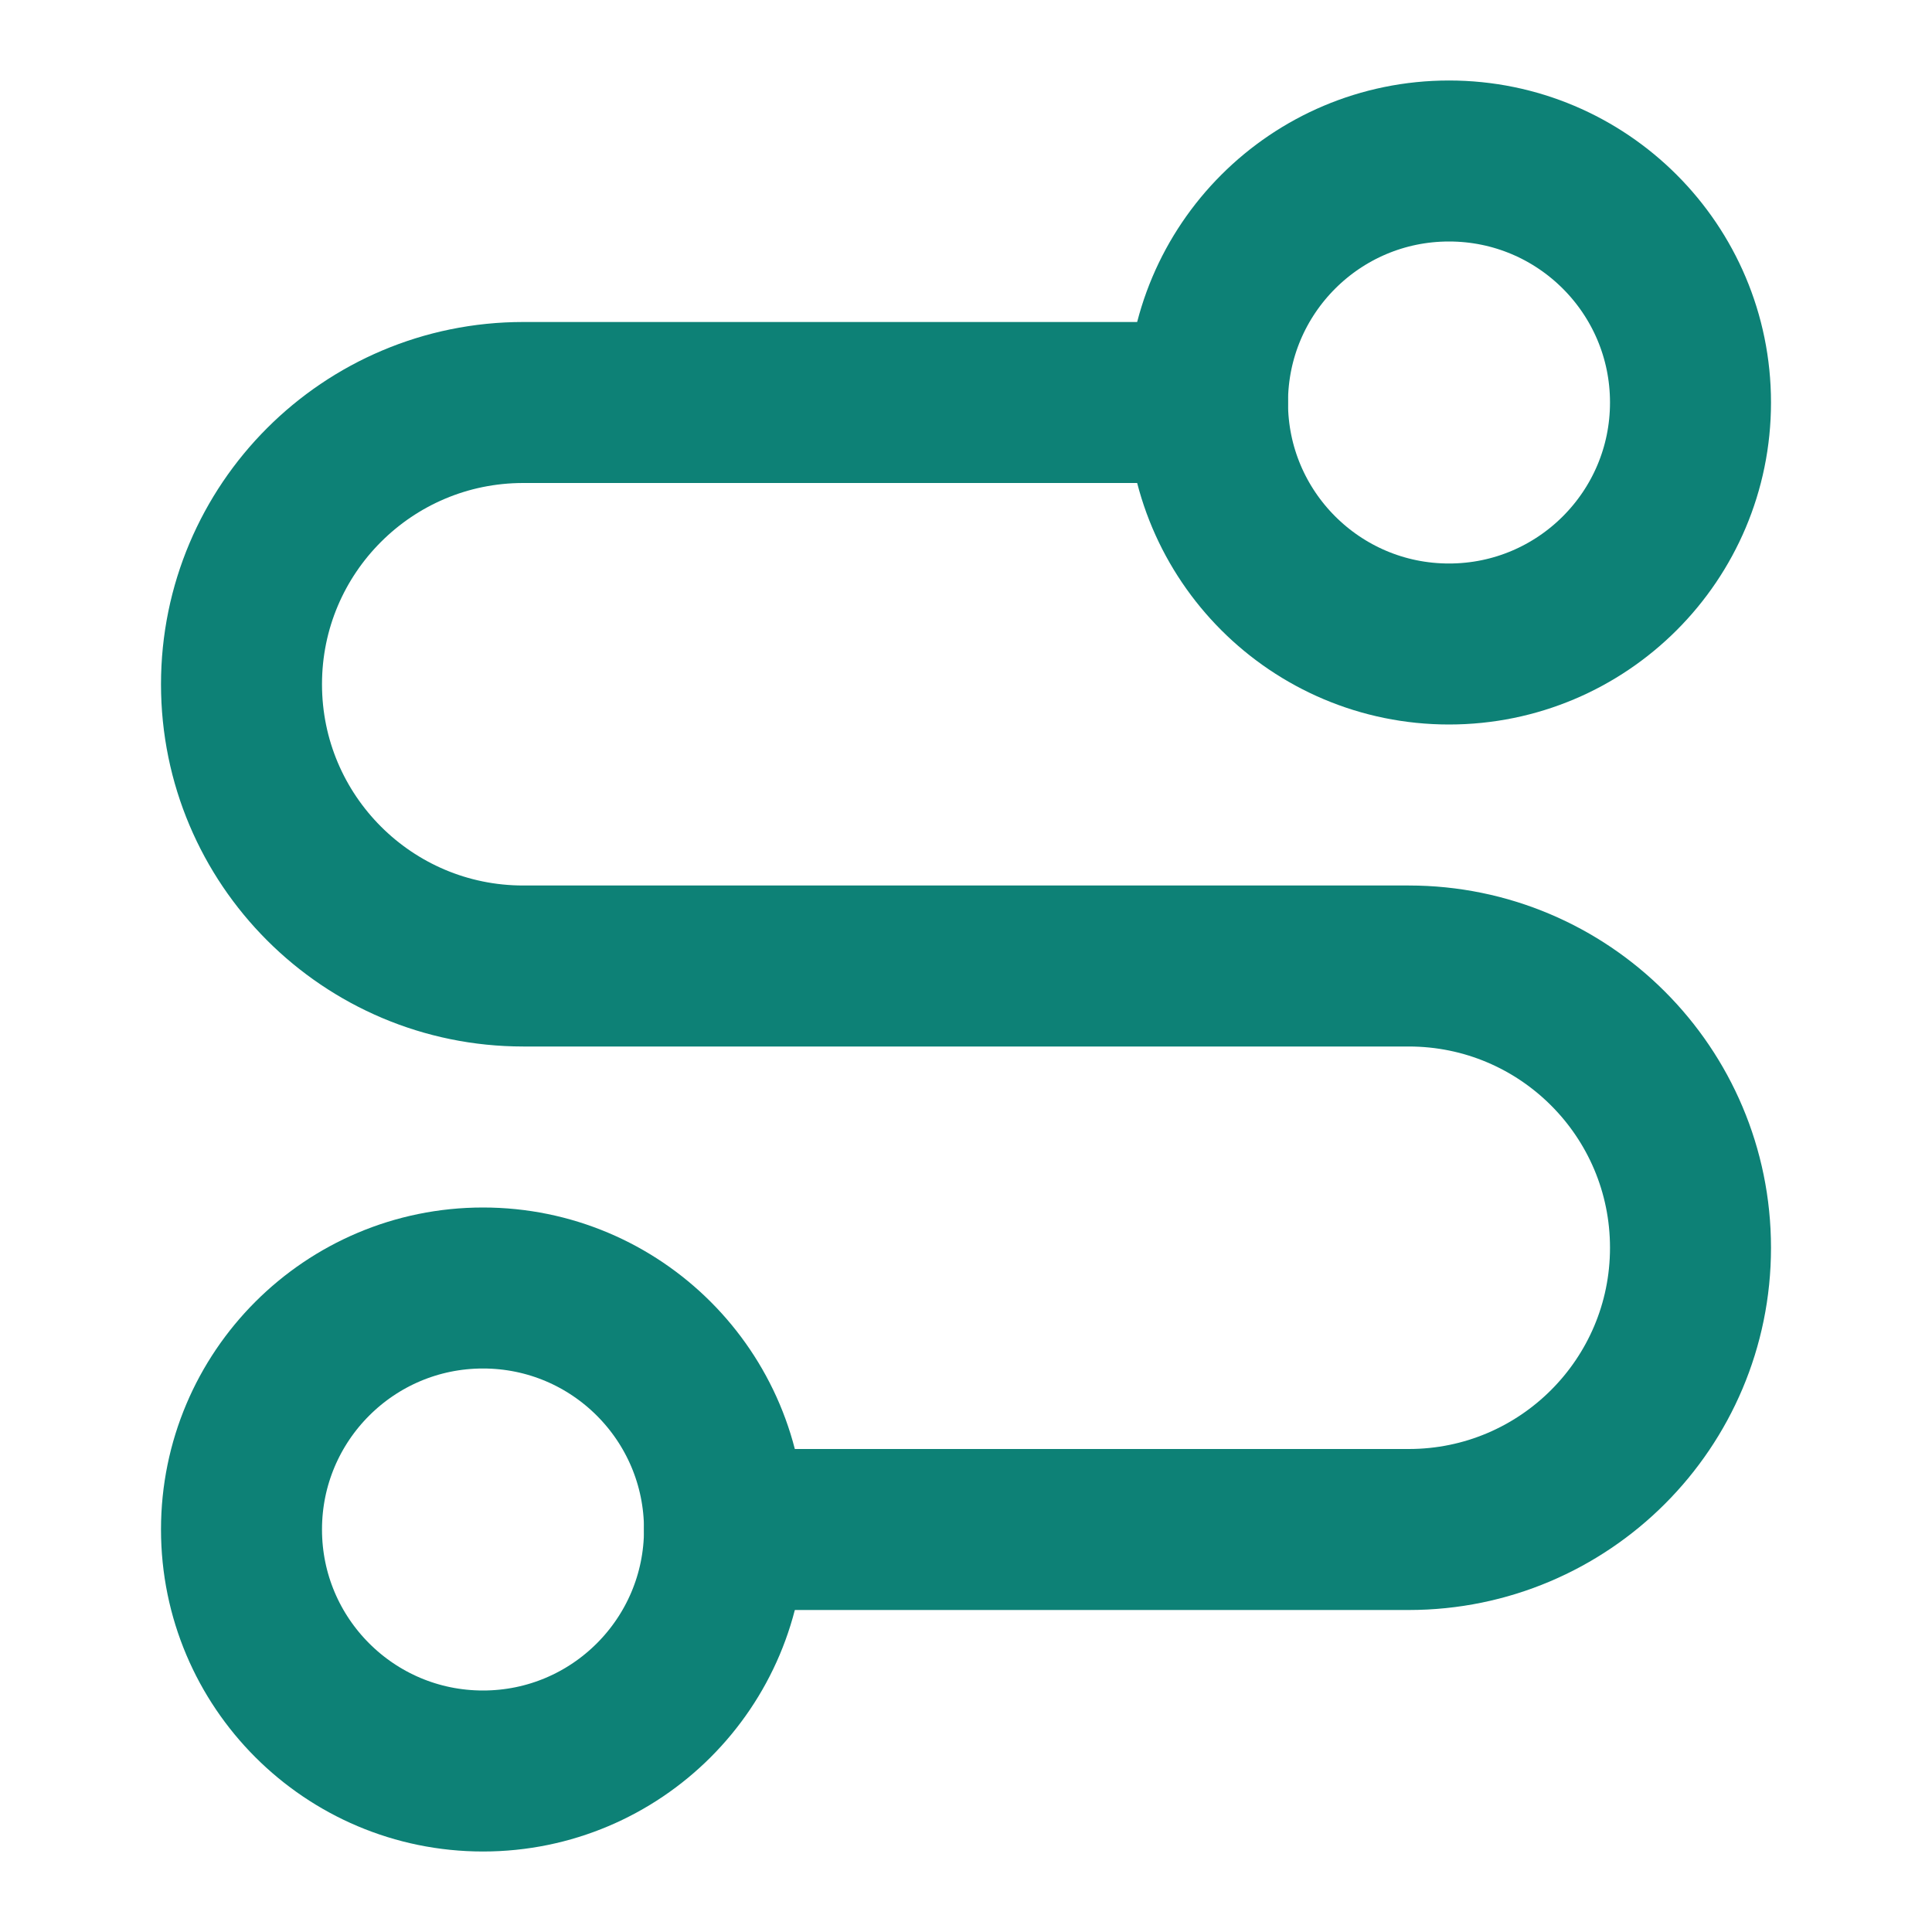
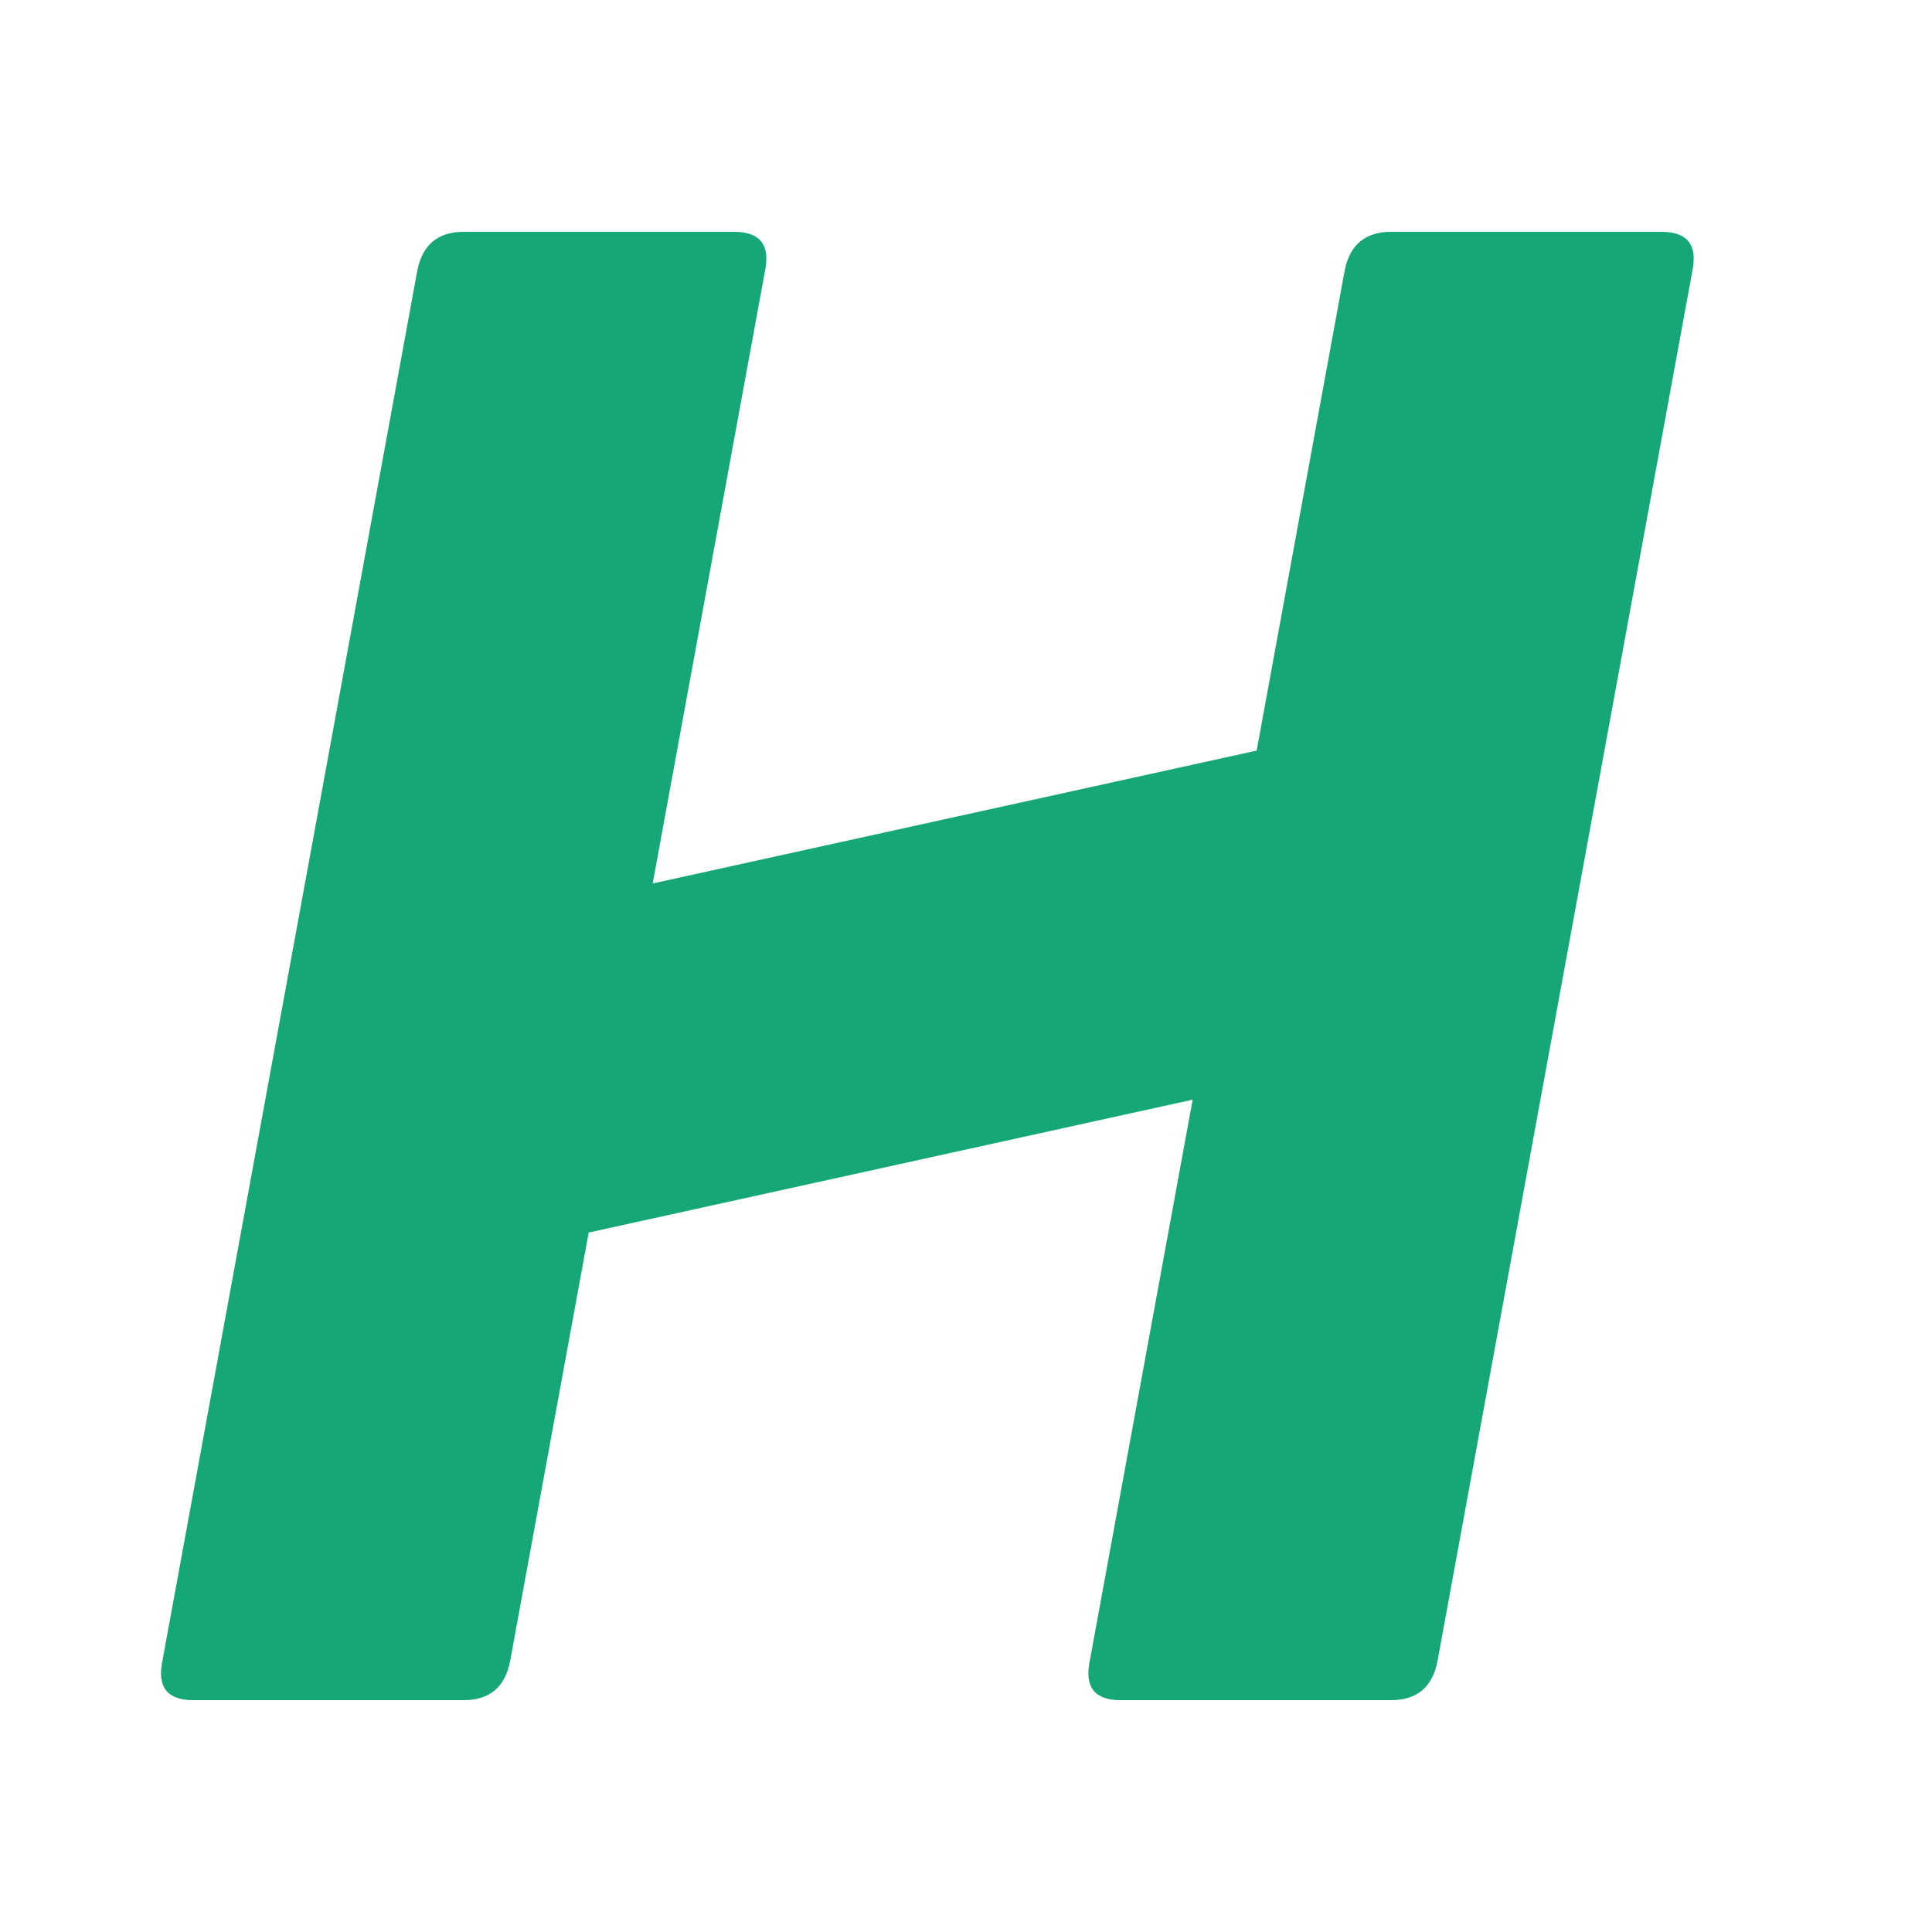
- <svg xmlns="http://www.w3.org/2000/svg" width="32" height="32" viewBox="0 0 24 24" fill="none" stroke="#0d8176" stroke-width="2" stroke-linecap="round" stroke-linejoin="round">
-   <circle cx="6" cy="19" r="3" />
-   <path d="M9 19h8.5a3.5 3.5 0 0 0 0-7h-11a3.5 3.5 0 0 1 0-7H15" />
-   <circle cx="18" cy="5" r="3" />
+ <svg xmlns="http://www.w3.org/2000/svg" width="100" height="100" viewBox="0 0 100 100">
+   <path fill="#16A778" d="M24 12H38Q40 12 39.6 14L26.4 86Q26 88 24 88H10Q8 88 8.4 86L21.6 14Q22 12 24 12Z M72 12H86Q88 12 87.6 14L74.4 86Q74 88 72 88H58Q56 88 56.4 86L69.6 14Q70 12 72 12Z M28 47L78 36L75 54L25 65Z" />
</svg>
